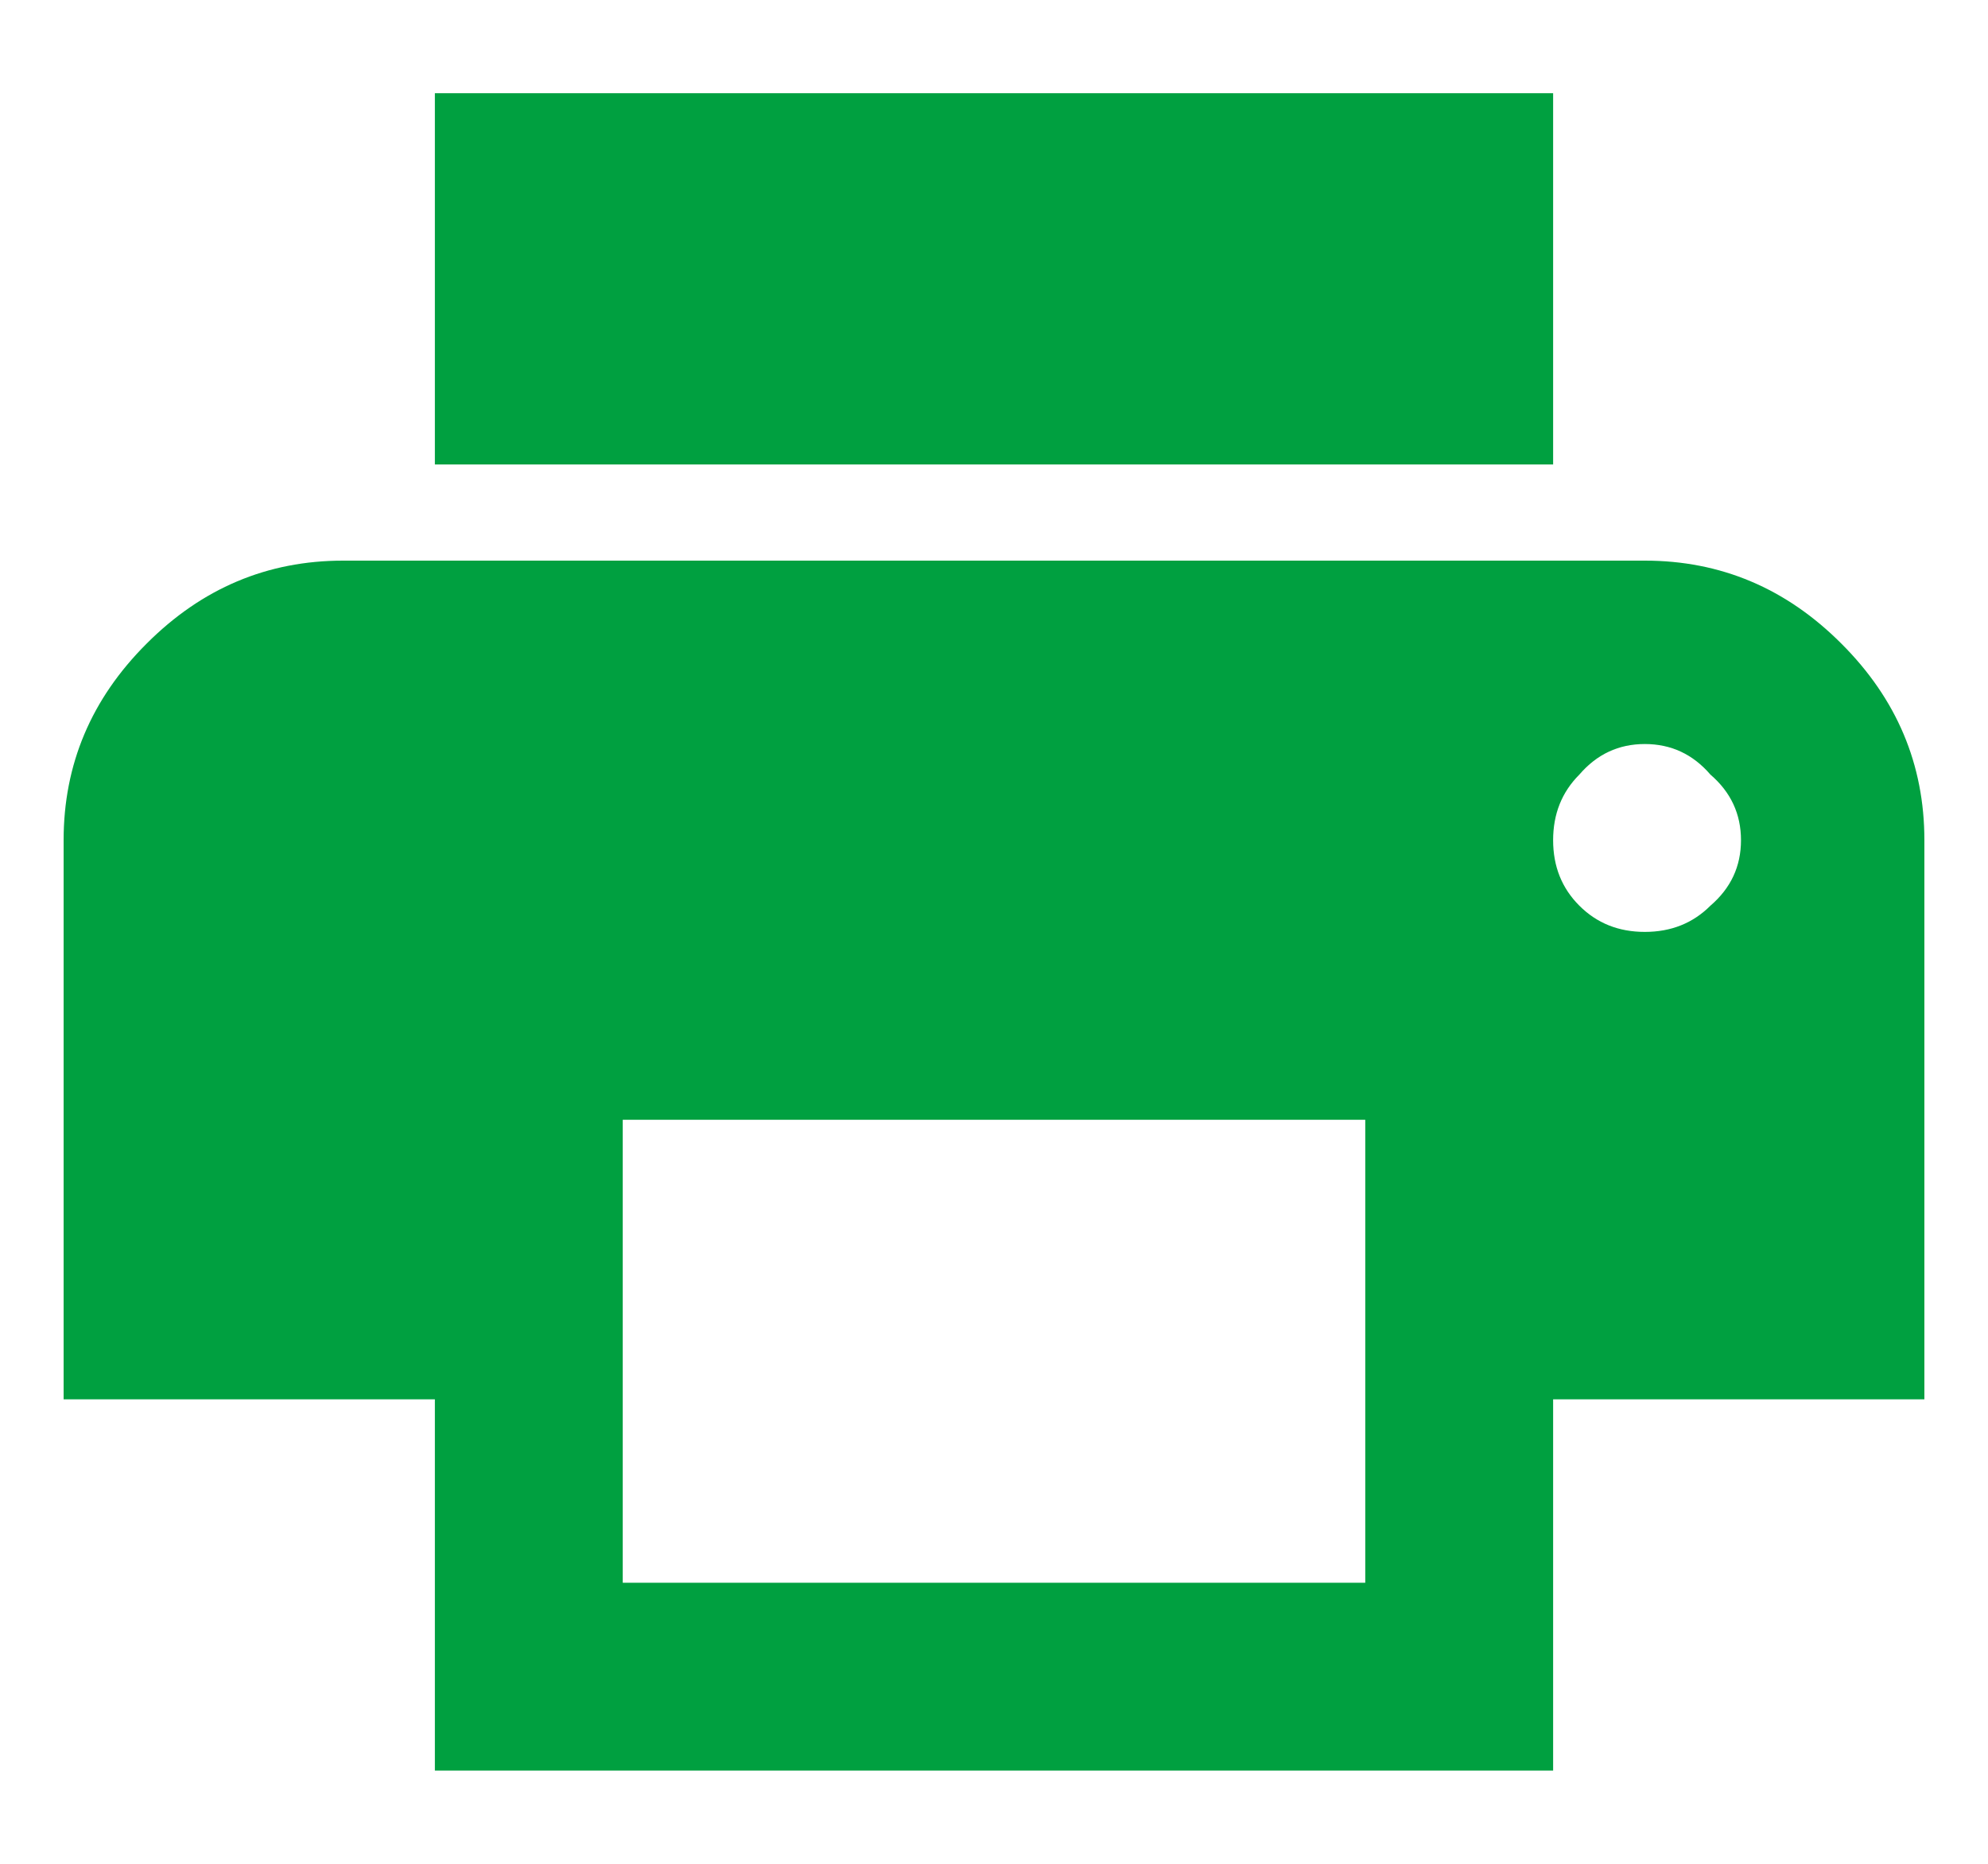
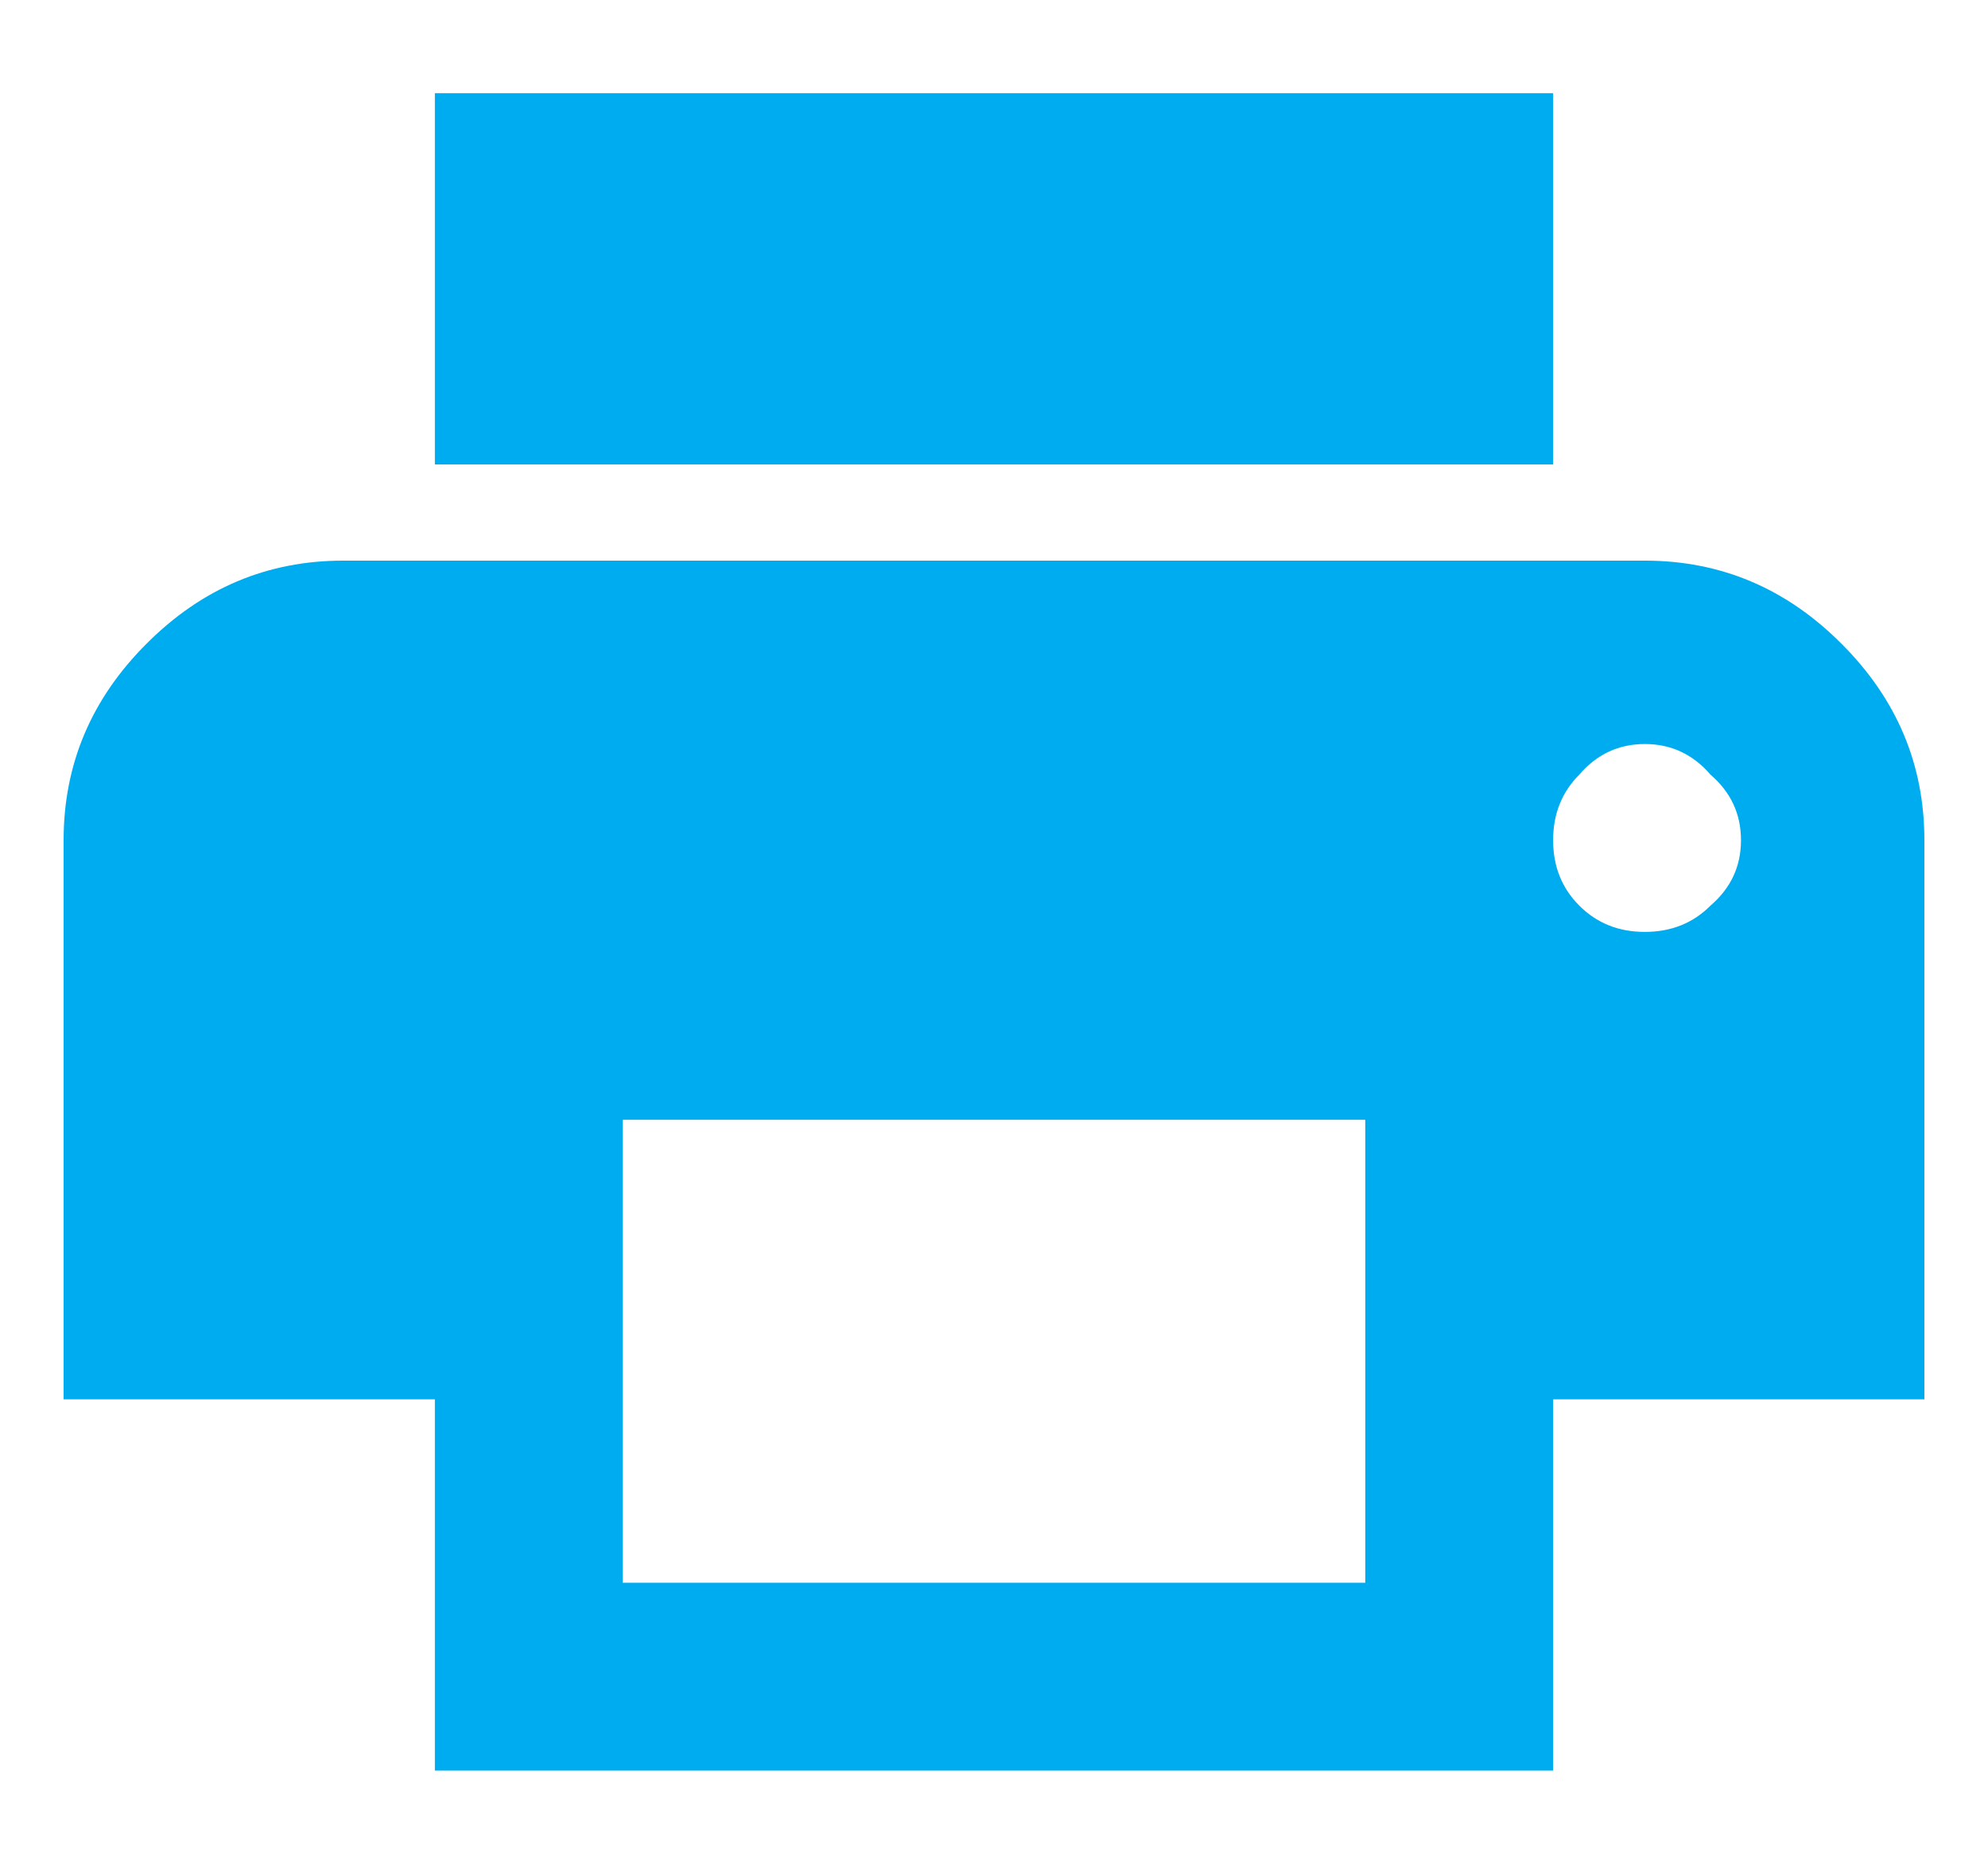
<svg xmlns="http://www.w3.org/2000/svg" width="16" height="15" viewBox="0 0 16 15" fill="none">
-   <path d="M12.5 0.75V3.738H3.5V0.75H12.5ZM12.711 7.289C12.852 7.43 13.027 7.5 13.238 7.5C13.449 7.5 13.625 7.43 13.766 7.289C13.93 7.148 14.012 6.973 14.012 6.762C14.012 6.551 13.93 6.375 13.766 6.234C13.625 6.07 13.449 5.988 13.238 5.988C13.027 5.988 12.852 6.07 12.711 6.234C12.57 6.375 12.5 6.551 12.5 6.762C12.5 6.973 12.57 7.148 12.711 7.289ZM10.988 12.738V9.012H5.012V12.738H10.988ZM13.238 4.512C13.848 4.512 14.375 4.734 14.82 5.18C15.266 5.625 15.488 6.152 15.488 6.762V11.262H12.5V14.25H3.5V11.262H0.512V6.762C0.512 6.152 0.734 5.625 1.18 5.18C1.625 4.734 2.152 4.512 2.762 4.512H13.238Z" fill="#00A040" />
+   <path d="M12.5 0.75V3.738H3.5V0.75H12.5ZM12.711 7.289C12.852 7.43 13.027 7.5 13.238 7.5C13.449 7.5 13.625 7.43 13.766 7.289C13.93 7.148 14.012 6.973 14.012 6.762C14.012 6.551 13.93 6.375 13.766 6.234C13.625 6.07 13.449 5.988 13.238 5.988C13.027 5.988 12.852 6.07 12.711 6.234C12.57 6.375 12.5 6.551 12.5 6.762C12.5 6.973 12.57 7.148 12.711 7.289ZM10.988 12.738V9.012H5.012V12.738H10.988ZM13.238 4.512C13.848 4.512 14.375 4.734 14.82 5.18C15.266 5.625 15.488 6.152 15.488 6.762V11.262H12.5V14.25H3.5V11.262H0.512V6.762C0.512 6.152 0.734 5.625 1.18 5.18C1.625 4.734 2.152 4.512 2.762 4.512H13.238Z" fill="#00acf0" />
</svg>
